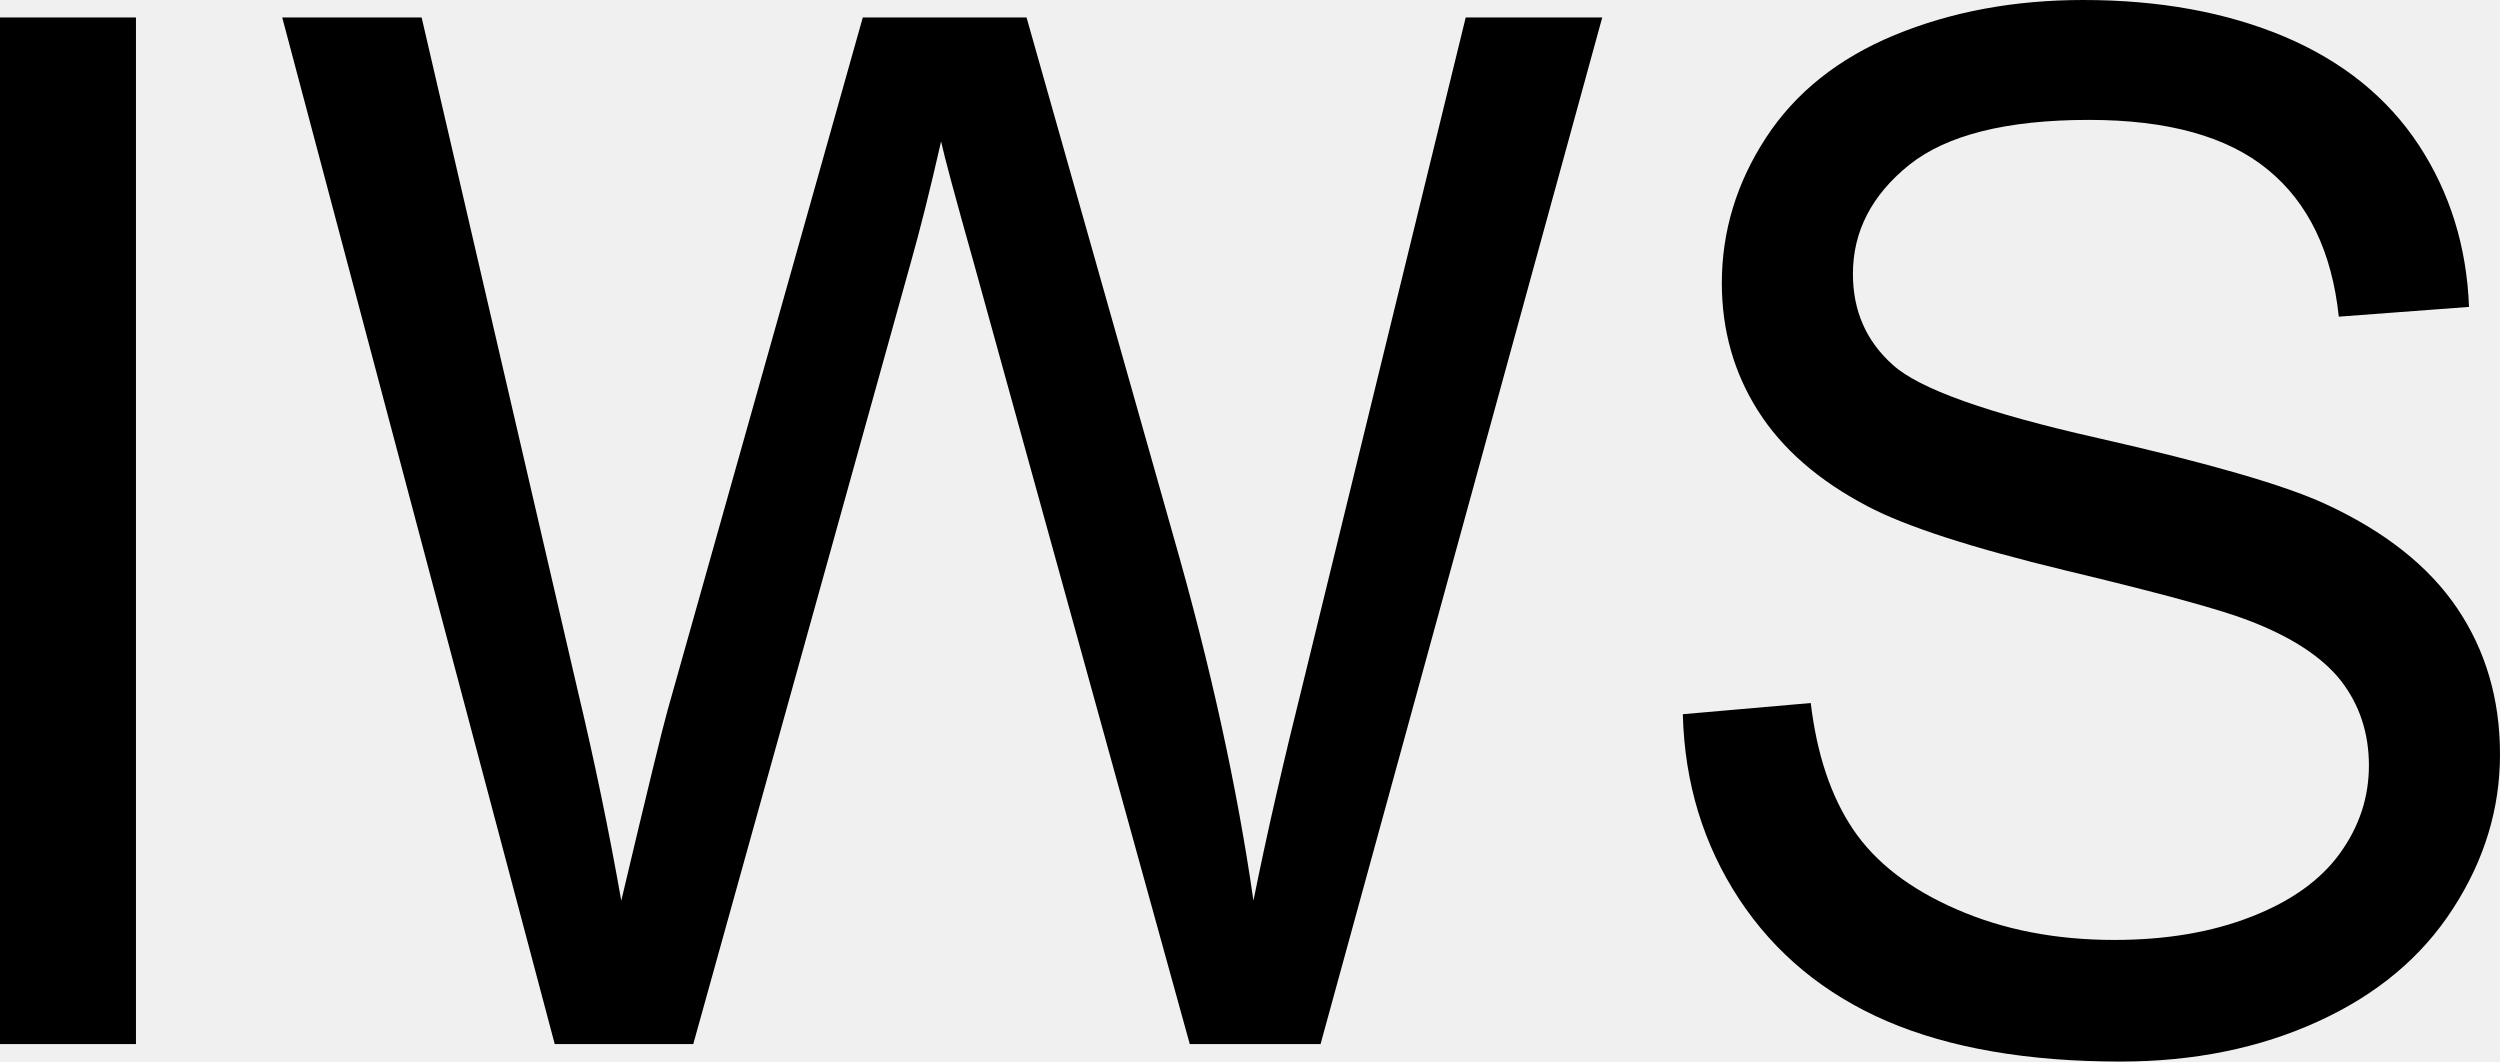
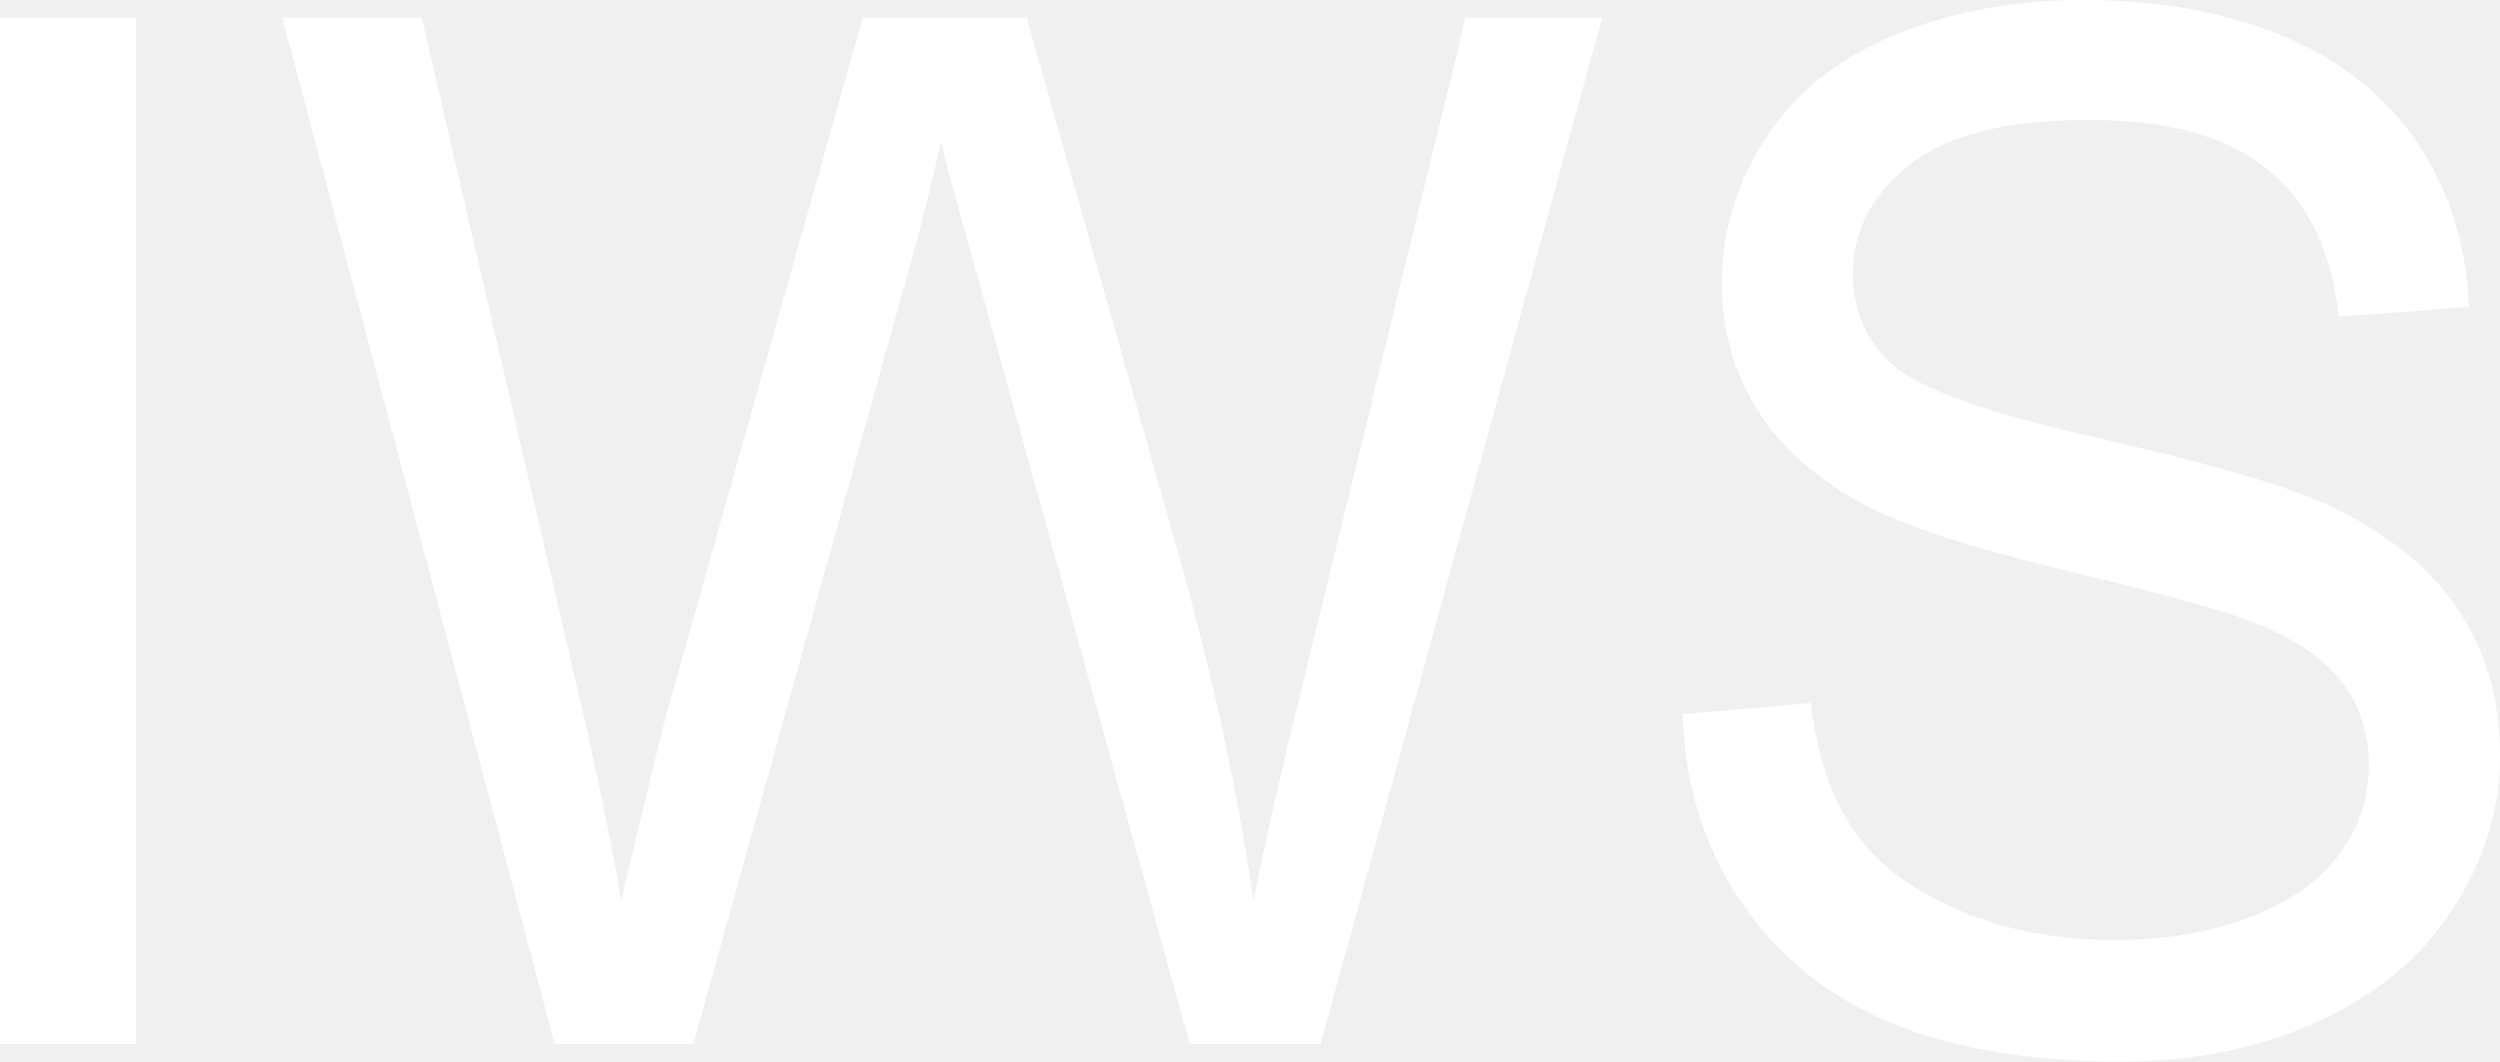
<svg xmlns="http://www.w3.org/2000/svg" viewBox="0 8.86 87.16 37.01" data-asc="0.9052734375">
-   <g fill="#000000">
-     <g fill="#000000" transform="translate(0, 0)">
+   <g fill="#">
+     <g fill="#ffffff" transform="translate(0, 0)">
      <path d="M0 45.26L0 9.47L4.74 9.47L4.74 45.26L0 45.26ZM19.34 45.26L9.84 9.47L14.70 9.47L20.14 32.93Q21.02 36.62 21.66 40.26Q23.02 34.52 23.27 33.64L30.08 9.47L35.79 9.47L40.92 27.59Q42.85 34.33 43.70 40.26Q44.38 36.87 45.48 32.47L51.10 9.47L55.86 9.47L46.04 45.26L41.48 45.26L33.94 17.99Q32.98 14.58 32.81 13.79Q32.25 16.26 31.76 17.99L24.17 45.26L19.34 45.26ZM58.67 33.76L63.13 33.37Q63.45 36.06 64.61 37.78Q65.77 39.50 68.21 40.56Q70.65 41.63 73.71 41.63Q76.42 41.63 78.49 40.82Q80.57 40.01 81.58 38.61Q82.59 37.21 82.59 35.55Q82.59 33.86 81.62 32.60Q80.64 31.35 78.39 30.49Q76.95 29.93 72.02 28.75Q67.09 27.56 65.11 26.51Q62.55 25.17 61.29 23.18Q60.03 21.19 60.03 18.73Q60.03 16.02 61.57 13.66Q63.11 11.30 66.06 10.08Q69.02 8.86 72.63 8.86Q76.61 8.86 79.65 10.14Q82.69 11.43 84.33 13.92Q85.96 16.41 86.08 19.56L81.54 19.90Q81.18 16.50 79.06 14.77Q76.95 13.04 72.83 13.04Q68.53 13.04 66.56 14.61Q64.60 16.19 64.60 18.41Q64.60 20.34 65.99 21.58Q67.36 22.83 73.13 24.13Q78.91 25.44 81.05 26.42Q84.18 27.86 85.67 30.07Q87.16 32.28 87.16 35.16Q87.16 38.01 85.52 40.54Q83.89 43.07 80.82 44.47Q77.76 45.87 73.93 45.87Q69.07 45.87 65.78 44.46Q62.50 43.04 60.63 40.20Q58.76 37.35 58.67 33.76Z" />
    </g>
-     <g fill="#000000" transform="translate(0, 60.5957)">
+     <g fill="#ffffff" transform="translate(0, 60.5957)">
      <path d="" />
    </g>
  </g>
</svg>
